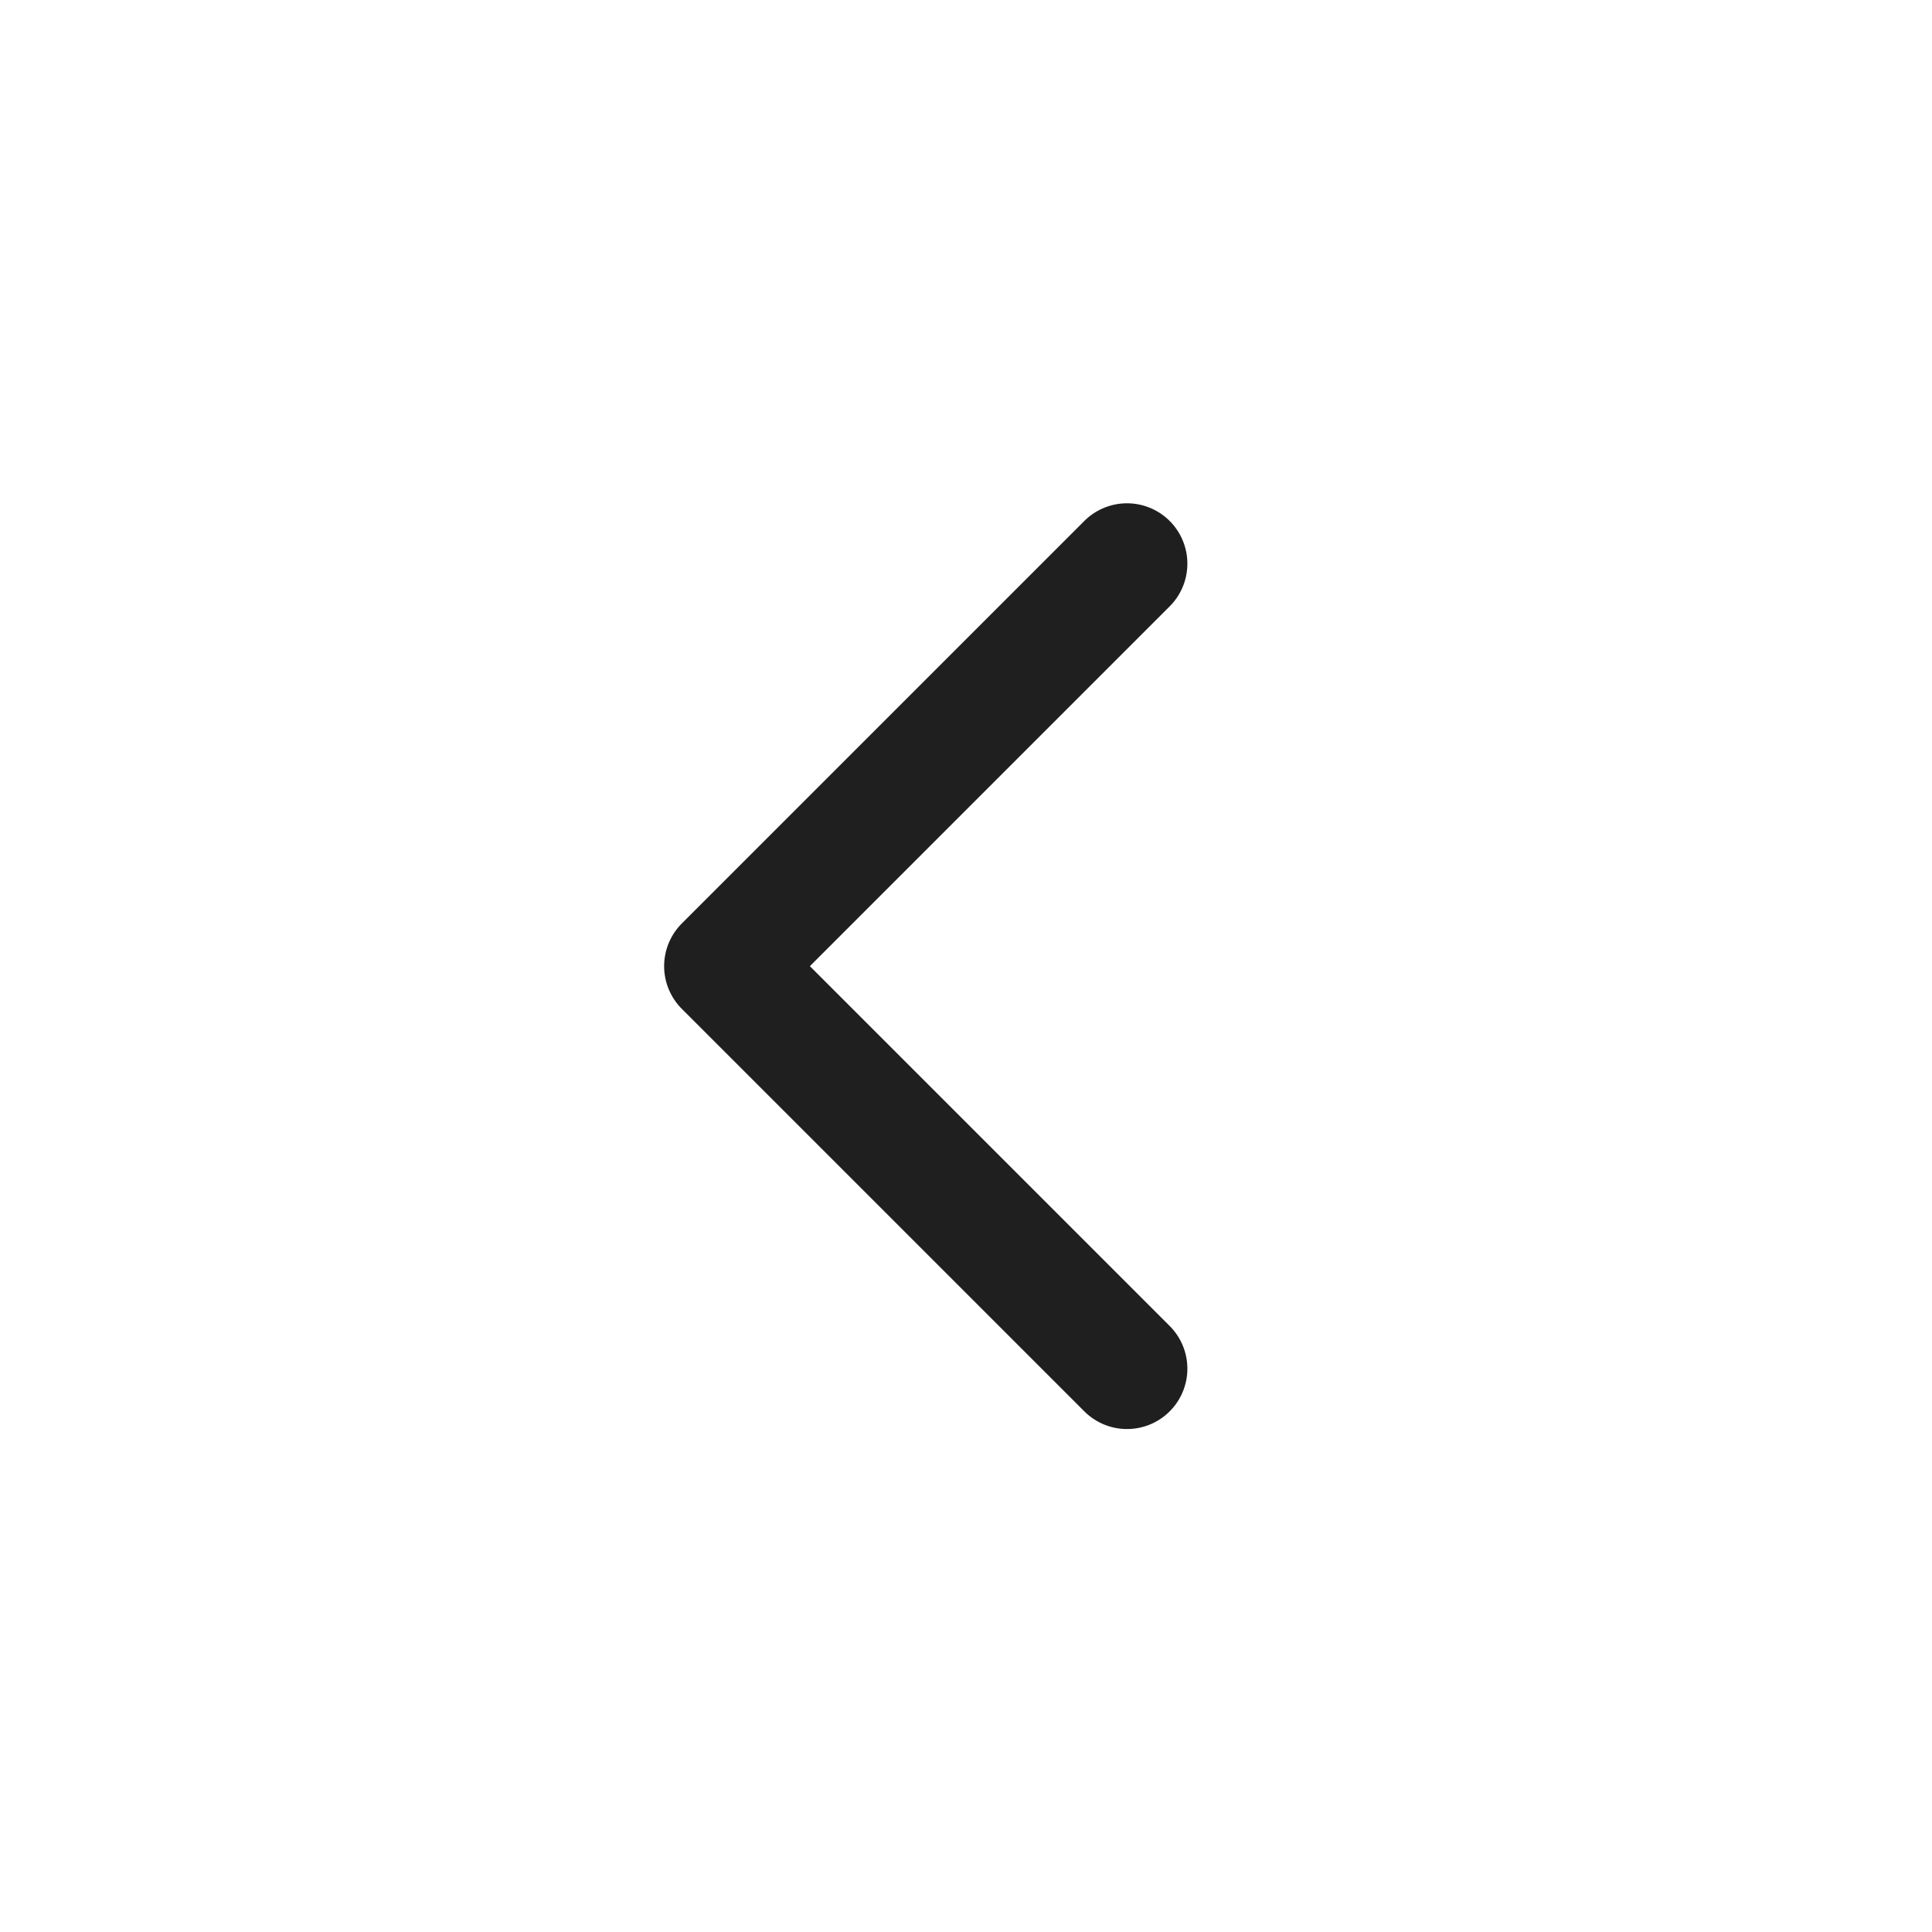
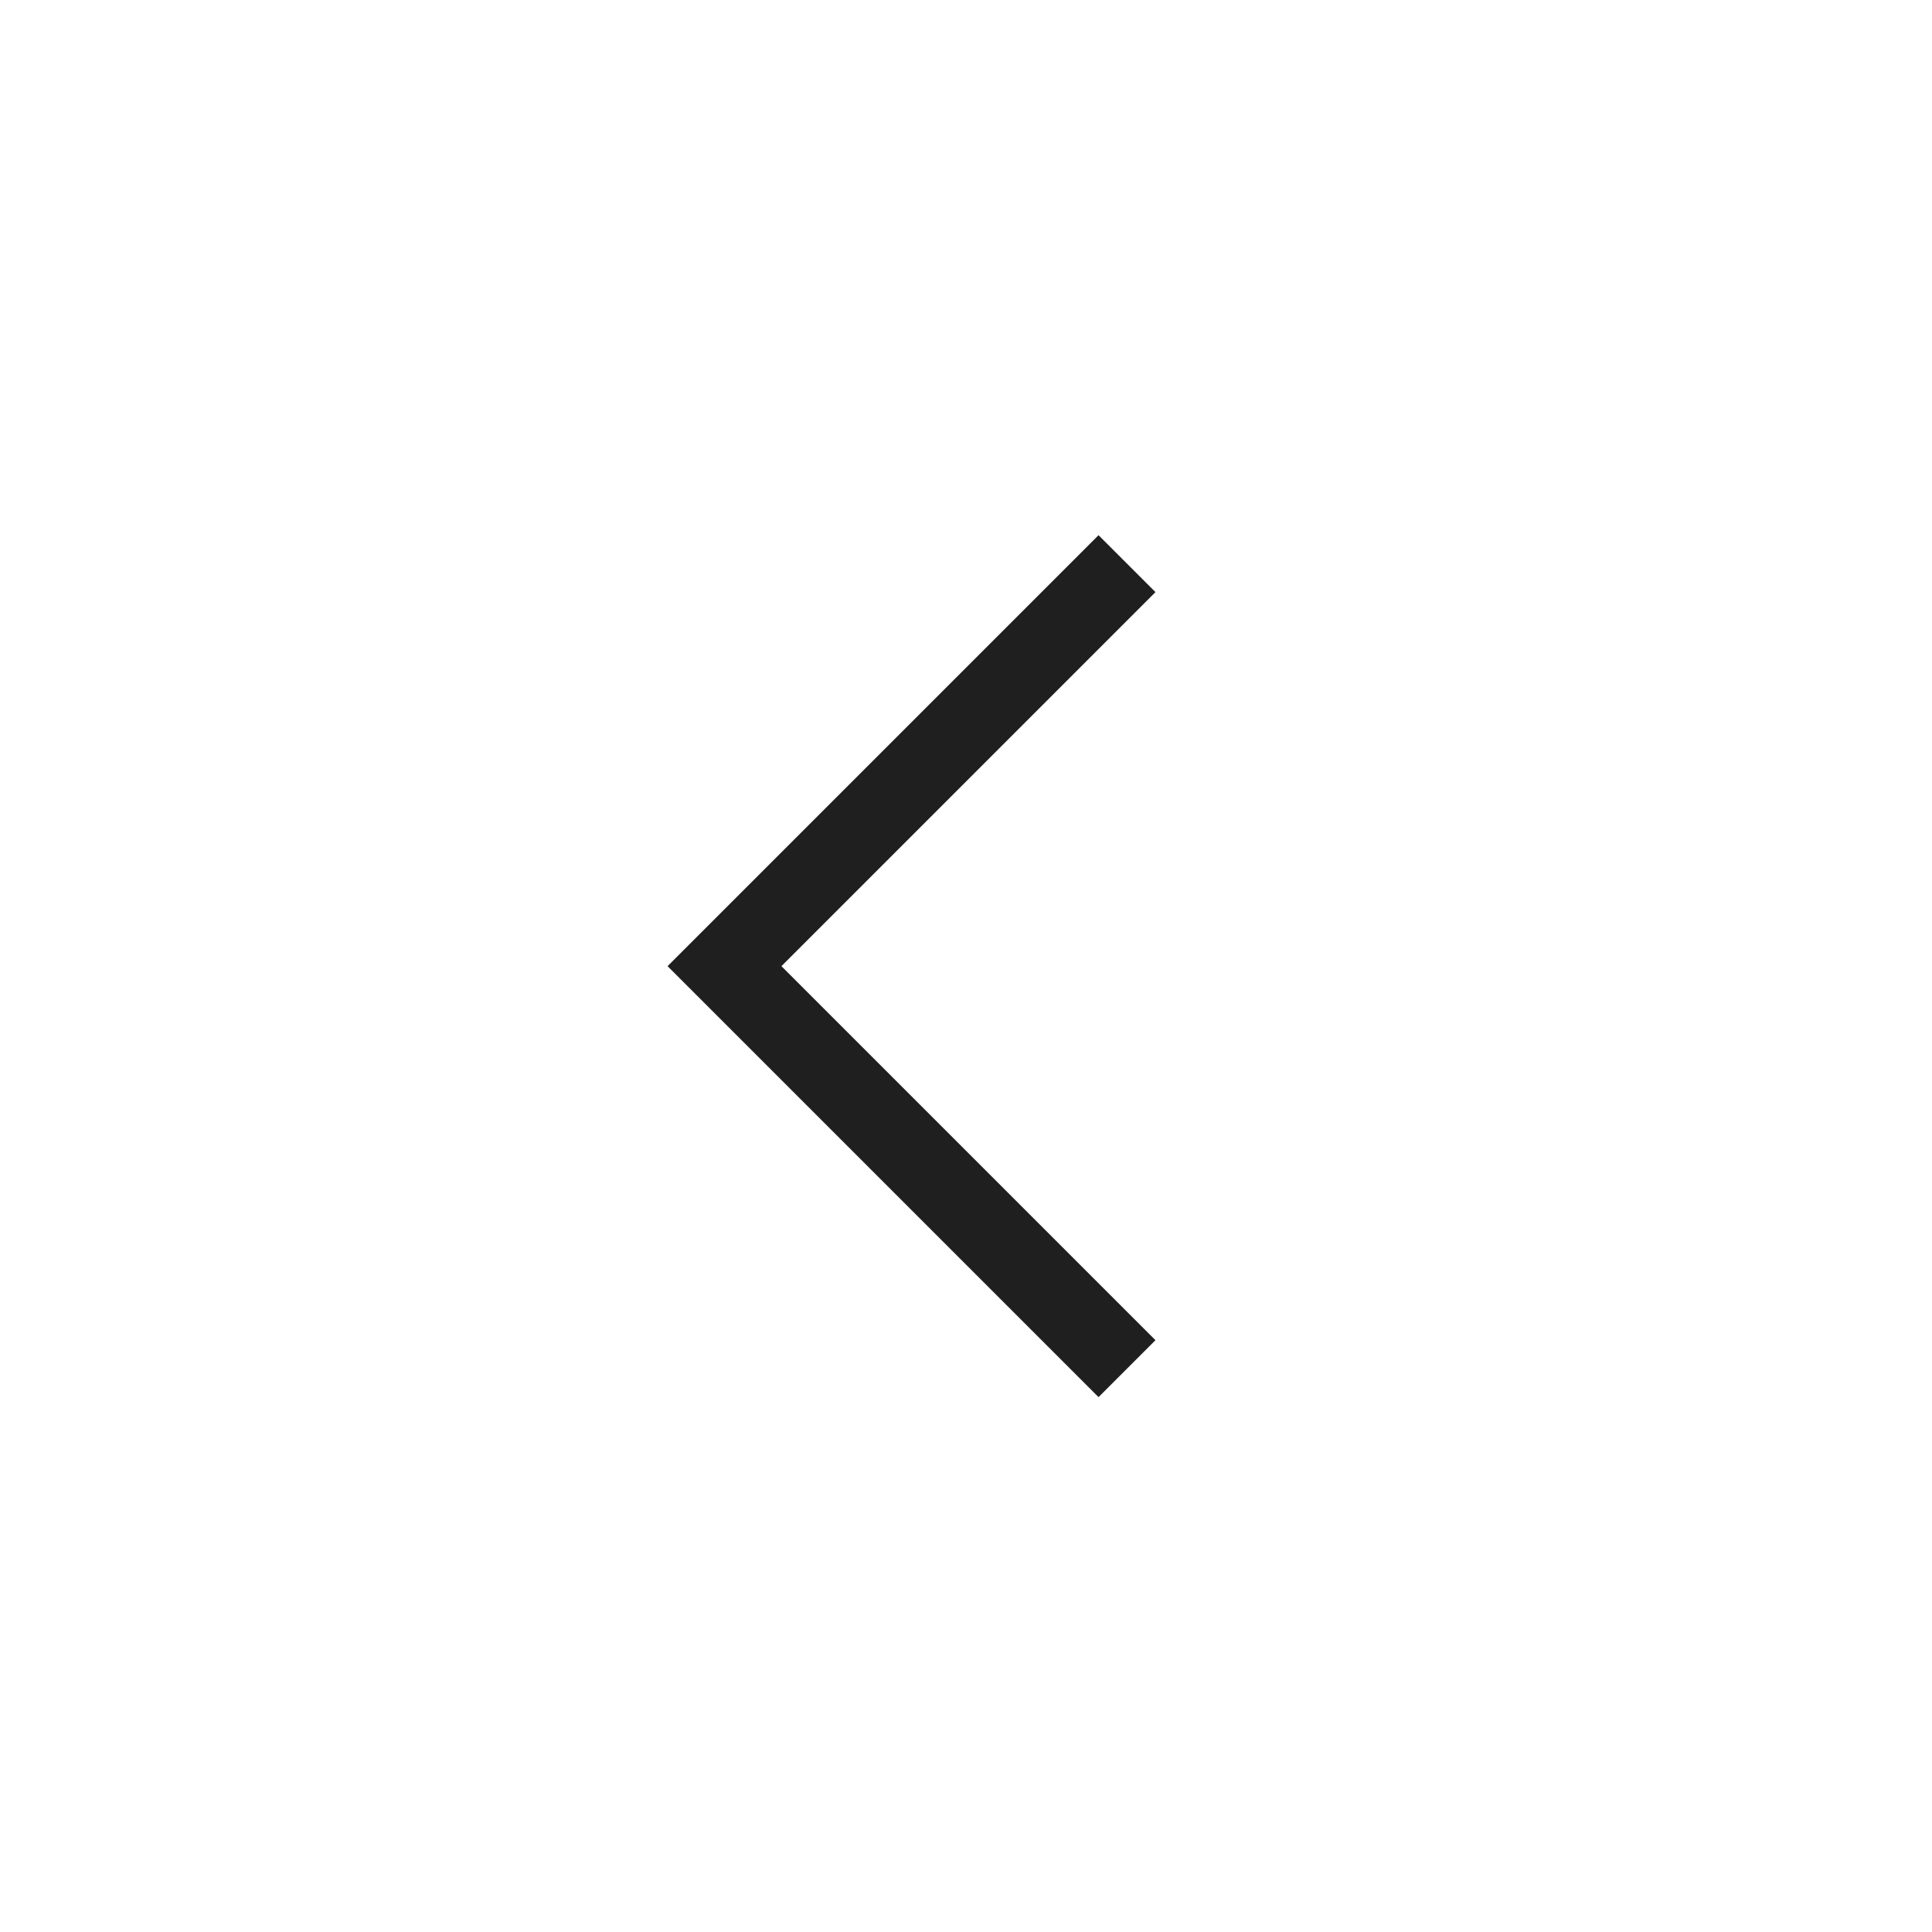
<svg xmlns="http://www.w3.org/2000/svg" width="24" height="24" viewBox="0 0 24 24" fill="none">
-   <path d="M14 7.002L9 12.002L14 17.002" stroke="#1F1F1F" stroke-width="1.5" stroke-linecap="round" stroke-linejoin="round" />
+   <path d="M14 7.002L9 12.002L14 17.002" stroke="#1F1F1F" strokeWidth="1.5" strokeLinecap="round" strokeLinejoin="round" />
</svg>
